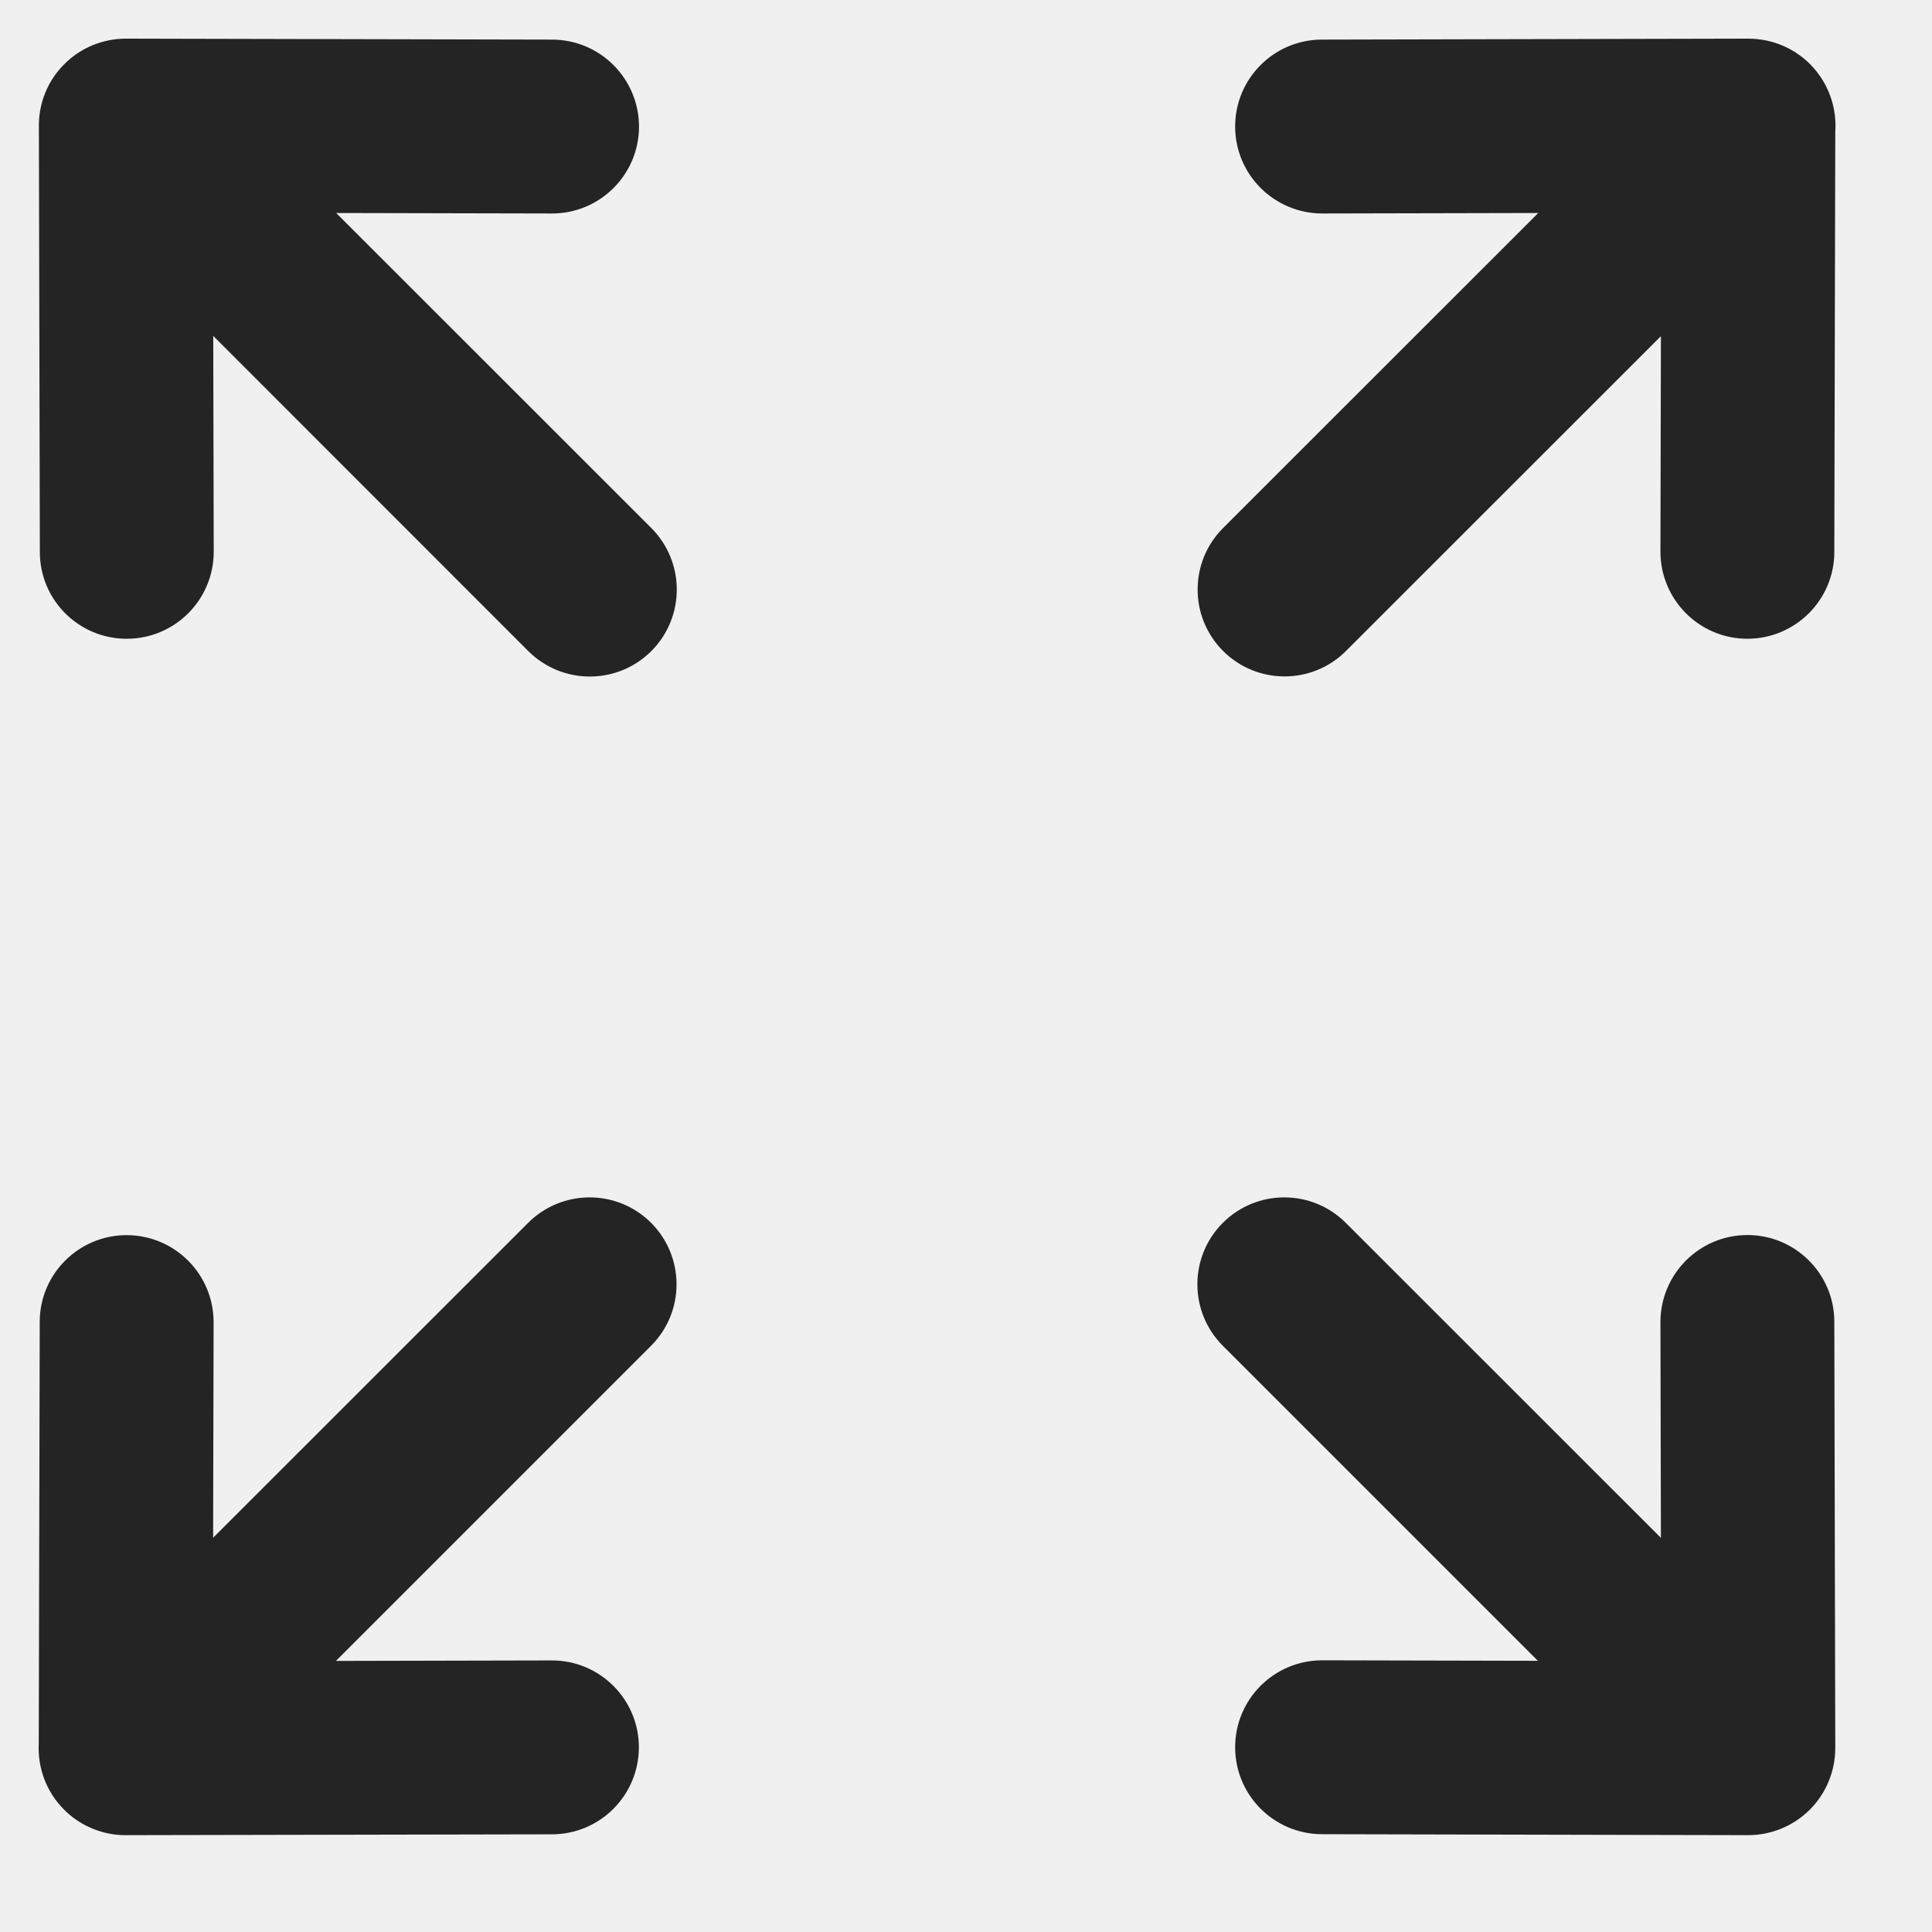
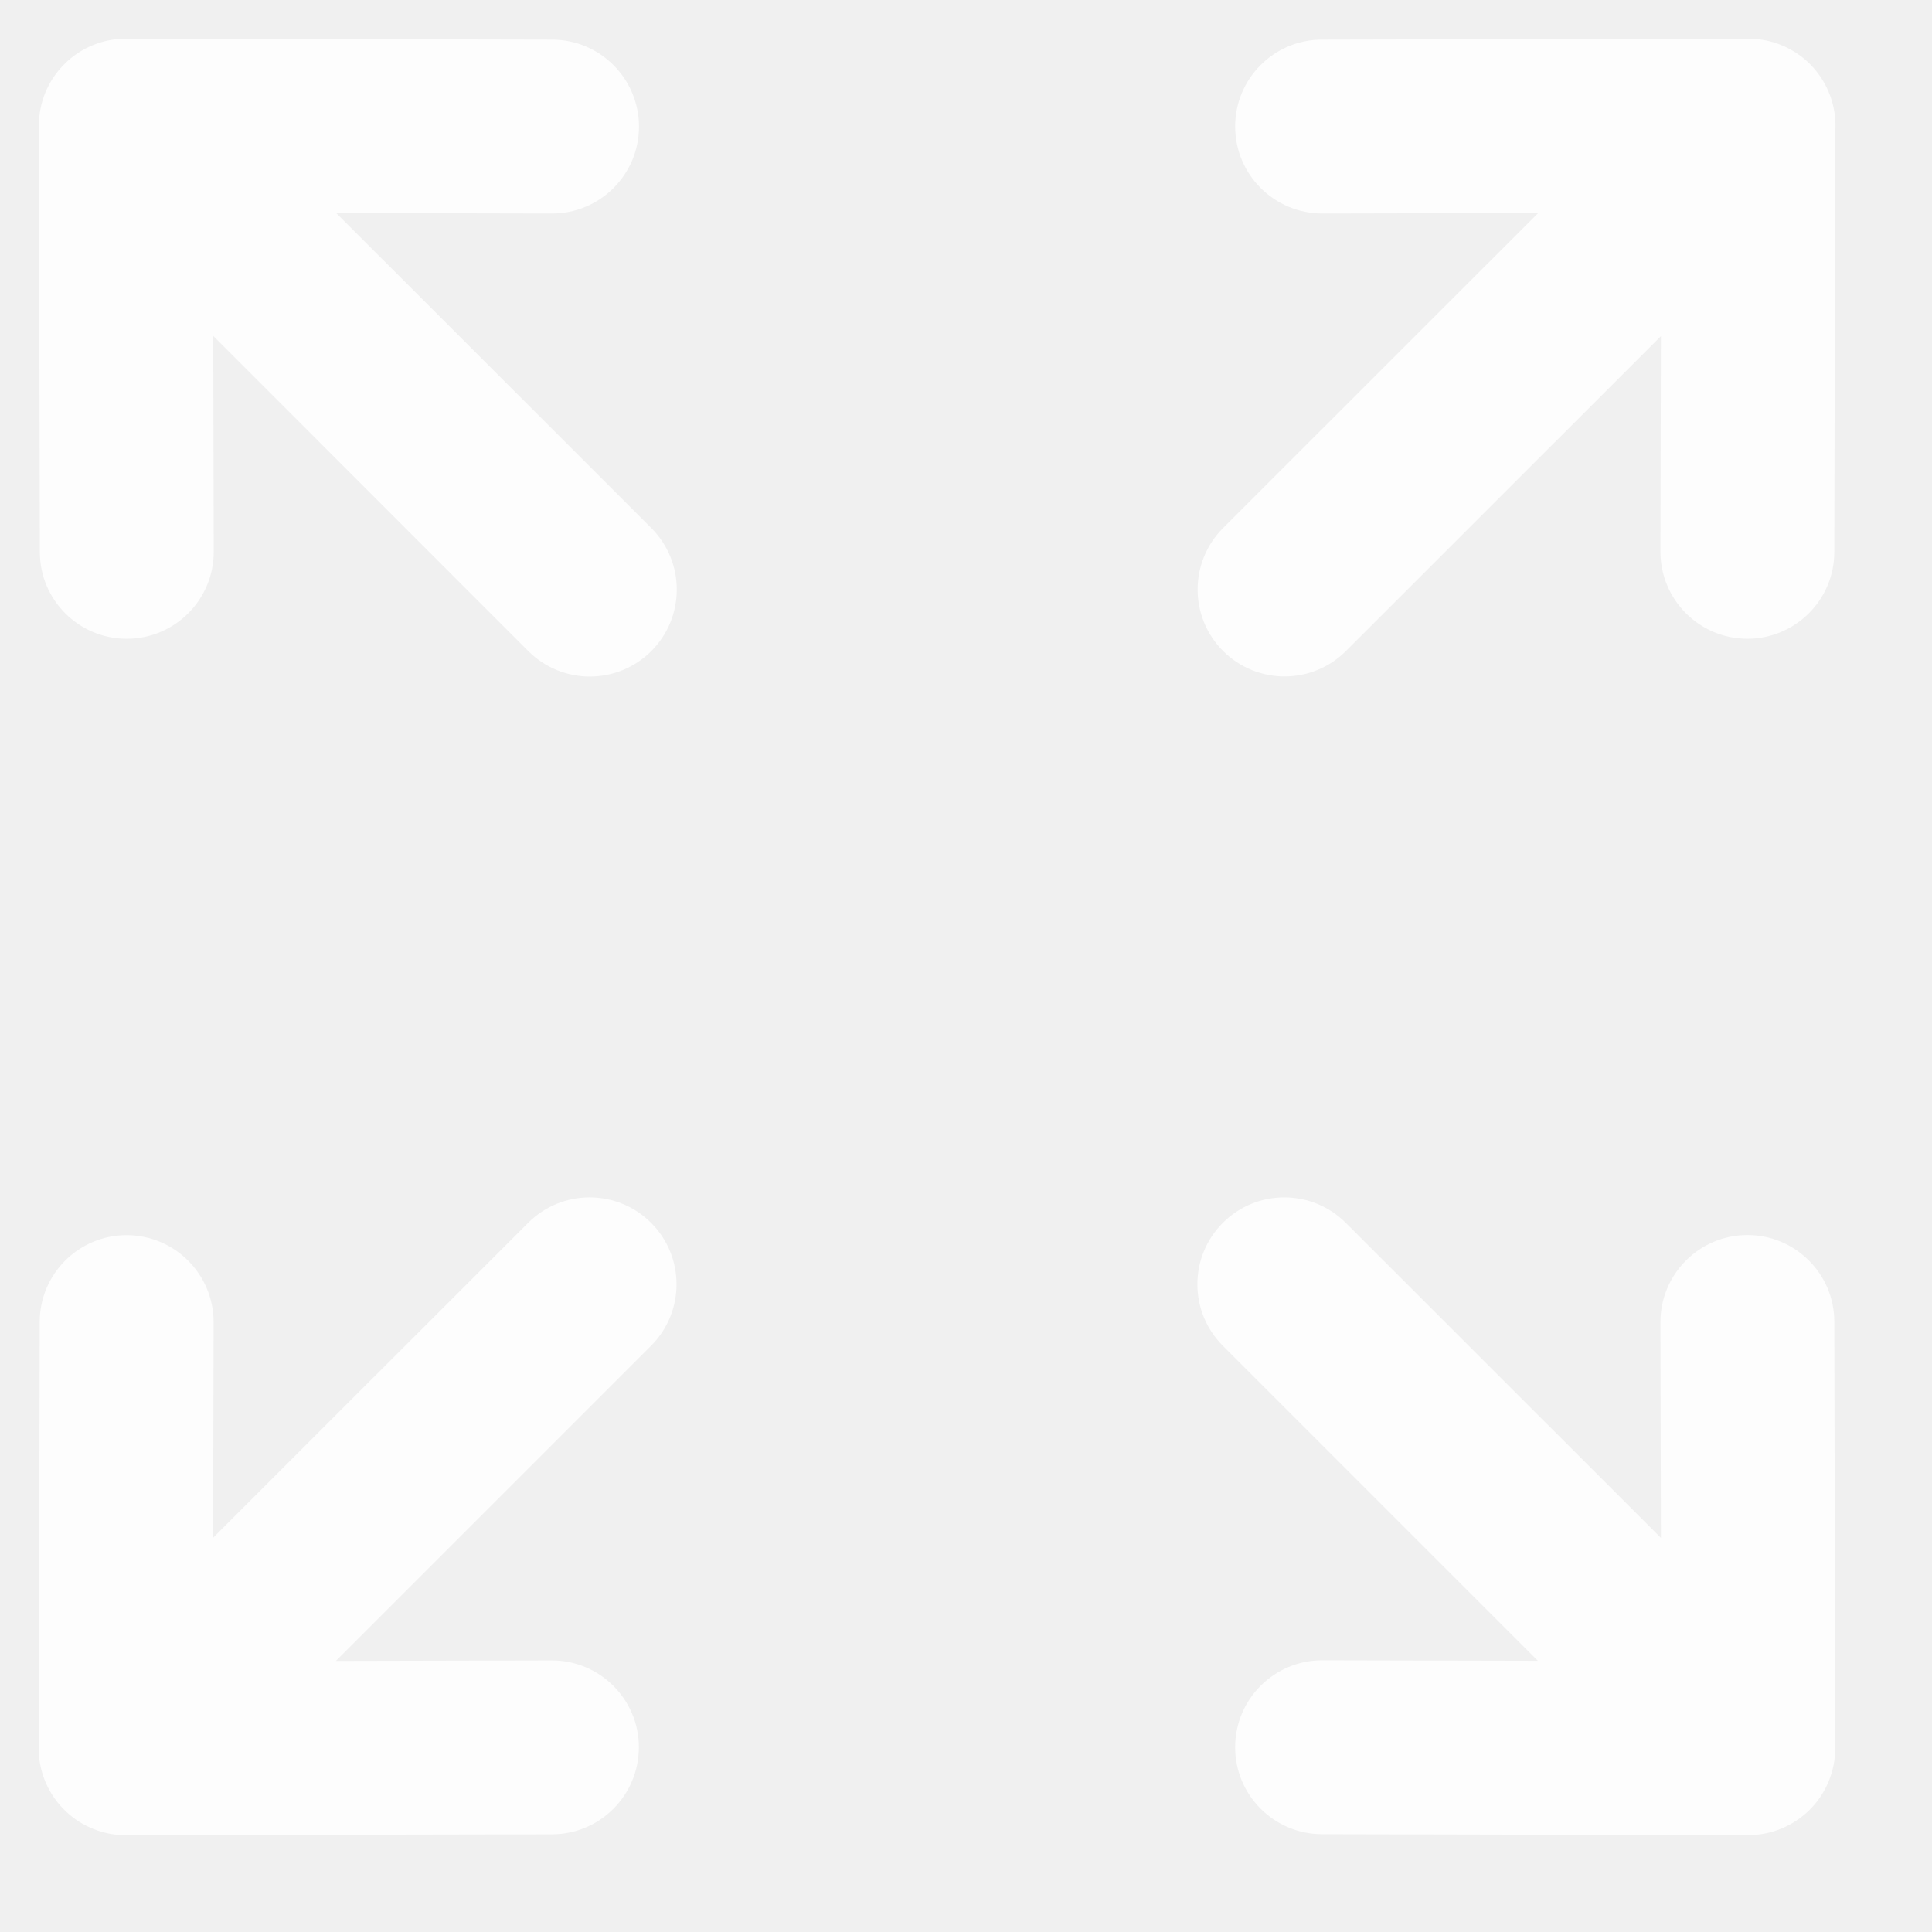
<svg xmlns="http://www.w3.org/2000/svg" width="16" height="16" viewBox="0 0 16 16" fill="none">
-   <path fill-rule="evenodd" clip-rule="evenodd" d="M0.533 0.531C0.668 0.395 0.852 0.32 1.044 0.32L4.573 0.328C4.971 0.329 5.292 0.652 5.292 1.05C5.291 1.447 4.968 1.769 4.57 1.768L2.784 1.764L5.394 4.373C5.675 4.655 5.675 5.11 5.394 5.392C5.112 5.673 4.657 5.673 4.375 5.392L1.766 2.782L1.77 4.569C1.77 4.966 1.449 5.289 1.051 5.29C0.653 5.291 0.33 4.969 0.33 4.572L0.322 1.042C0.321 0.85 0.397 0.666 0.533 0.531Z" fill="black" fill-opacity="0.85" />
-   <path fill-rule="evenodd" clip-rule="evenodd" d="M5.392 10.127C5.673 10.408 5.673 10.864 5.392 11.145L2.782 13.755L4.569 13.751C4.967 13.75 5.29 14.072 5.291 14.469C5.291 14.867 4.97 15.19 4.572 15.191L1.042 15.198C0.935 15.199 0.831 15.175 0.735 15.13C0.661 15.096 0.592 15.048 0.531 14.987C0.38 14.836 0.311 14.636 0.321 14.439L0.329 10.947C0.329 10.55 0.653 10.228 1.05 10.229C1.448 10.23 1.769 10.553 1.769 10.95L1.765 12.735L4.374 10.127C4.655 9.846 5.111 9.846 5.392 10.127Z" fill="black" fill-opacity="0.85" />
-   <path fill-rule="evenodd" clip-rule="evenodd" d="M10.127 10.127C10.408 9.846 10.864 9.846 11.145 10.127L13.755 12.736L13.751 10.95C13.751 10.552 14.072 10.229 14.47 10.228C14.867 10.227 15.191 10.549 15.191 10.946L15.199 14.476C15.199 14.668 15.123 14.852 14.988 14.987C14.852 15.122 14.669 15.198 14.477 15.198L10.948 15.19C10.55 15.189 10.228 14.866 10.229 14.468C10.23 14.071 10.553 13.749 10.951 13.75L12.736 13.754L10.127 11.145C9.846 10.864 9.846 10.408 10.127 10.127Z" fill="black" fill-opacity="0.85" />
-   <path fill-rule="evenodd" clip-rule="evenodd" d="M13.755 2.784L13.751 4.568C13.751 4.966 14.072 5.289 14.47 5.29C14.867 5.29 15.191 4.969 15.191 4.571L15.199 1.092C15.213 0.891 15.143 0.685 14.99 0.531C14.889 0.43 14.766 0.366 14.636 0.337C14.584 0.326 14.531 0.32 14.477 0.32L10.948 0.328C10.55 0.328 10.228 0.652 10.229 1.049C10.23 1.447 10.553 1.768 10.951 1.768L12.739 1.764L10.129 4.373C9.848 4.654 9.848 5.11 10.129 5.391C10.41 5.672 10.866 5.672 11.147 5.391L13.755 2.784Z" fill="black" fill-opacity="0.85" />
+   <path fill-rule="evenodd" clip-rule="evenodd" d="M0.533 0.531C0.668 0.395 0.852 0.32 1.044 0.32L4.573 0.328C4.971 0.329 5.292 0.652 5.292 1.05C5.291 1.447 4.968 1.769 4.57 1.768L2.784 1.764L5.394 4.373C5.675 4.655 5.675 5.11 5.394 5.392C5.112 5.673 4.657 5.673 4.375 5.392L1.766 2.782L1.77 4.569C1.77 4.966 1.449 5.289 1.051 5.29C0.653 5.291 0.33 4.969 0.33 4.572L0.322 1.042C0.321 0.85 0.397 0.666 0.533 0.531Z" fill="#fff" fill-opacity="0.85" />
+   <path fill-rule="evenodd" clip-rule="evenodd" d="M5.392 10.127C5.673 10.408 5.673 10.864 5.392 11.145L2.782 13.755L4.569 13.751C4.967 13.75 5.29 14.072 5.291 14.469C5.291 14.867 4.97 15.19 4.572 15.191L1.042 15.198C0.935 15.199 0.831 15.175 0.735 15.13C0.661 15.096 0.592 15.048 0.531 14.987C0.38 14.836 0.311 14.636 0.321 14.439L0.329 10.947C0.329 10.55 0.653 10.228 1.05 10.229C1.448 10.23 1.769 10.553 1.769 10.95L1.765 12.735L4.374 10.127C4.655 9.846 5.111 9.846 5.392 10.127Z" fill="#fff" fill-opacity="0.85" />
+   <path fill-rule="evenodd" clip-rule="evenodd" d="M10.127 10.127C10.408 9.846 10.864 9.846 11.145 10.127L13.755 12.736L13.751 10.95C13.751 10.552 14.072 10.229 14.47 10.228C14.867 10.227 15.191 10.549 15.191 10.946L15.199 14.476C15.199 14.668 15.123 14.852 14.988 14.987C14.852 15.122 14.669 15.198 14.477 15.198L10.948 15.19C10.55 15.189 10.228 14.866 10.229 14.468C10.23 14.071 10.553 13.749 10.951 13.75L12.736 13.754L10.127 11.145C9.846 10.864 9.846 10.408 10.127 10.127Z" fill="#fff" fill-opacity="0.85" />
+   <path fill-rule="evenodd" clip-rule="evenodd" d="M13.755 2.784L13.751 4.568C13.751 4.966 14.072 5.289 14.47 5.29C14.867 5.29 15.191 4.969 15.191 4.571L15.199 1.092C15.213 0.891 15.143 0.685 14.99 0.531C14.889 0.43 14.766 0.366 14.636 0.337C14.584 0.326 14.531 0.32 14.477 0.32L10.948 0.328C10.55 0.328 10.228 0.652 10.229 1.049C10.23 1.447 10.553 1.768 10.951 1.768L12.739 1.764L10.129 4.373C9.848 4.654 9.848 5.11 10.129 5.391C10.41 5.672 10.866 5.672 11.147 5.391L13.755 2.784Z" fill="#fff" fill-opacity="0.85" />
</svg>
